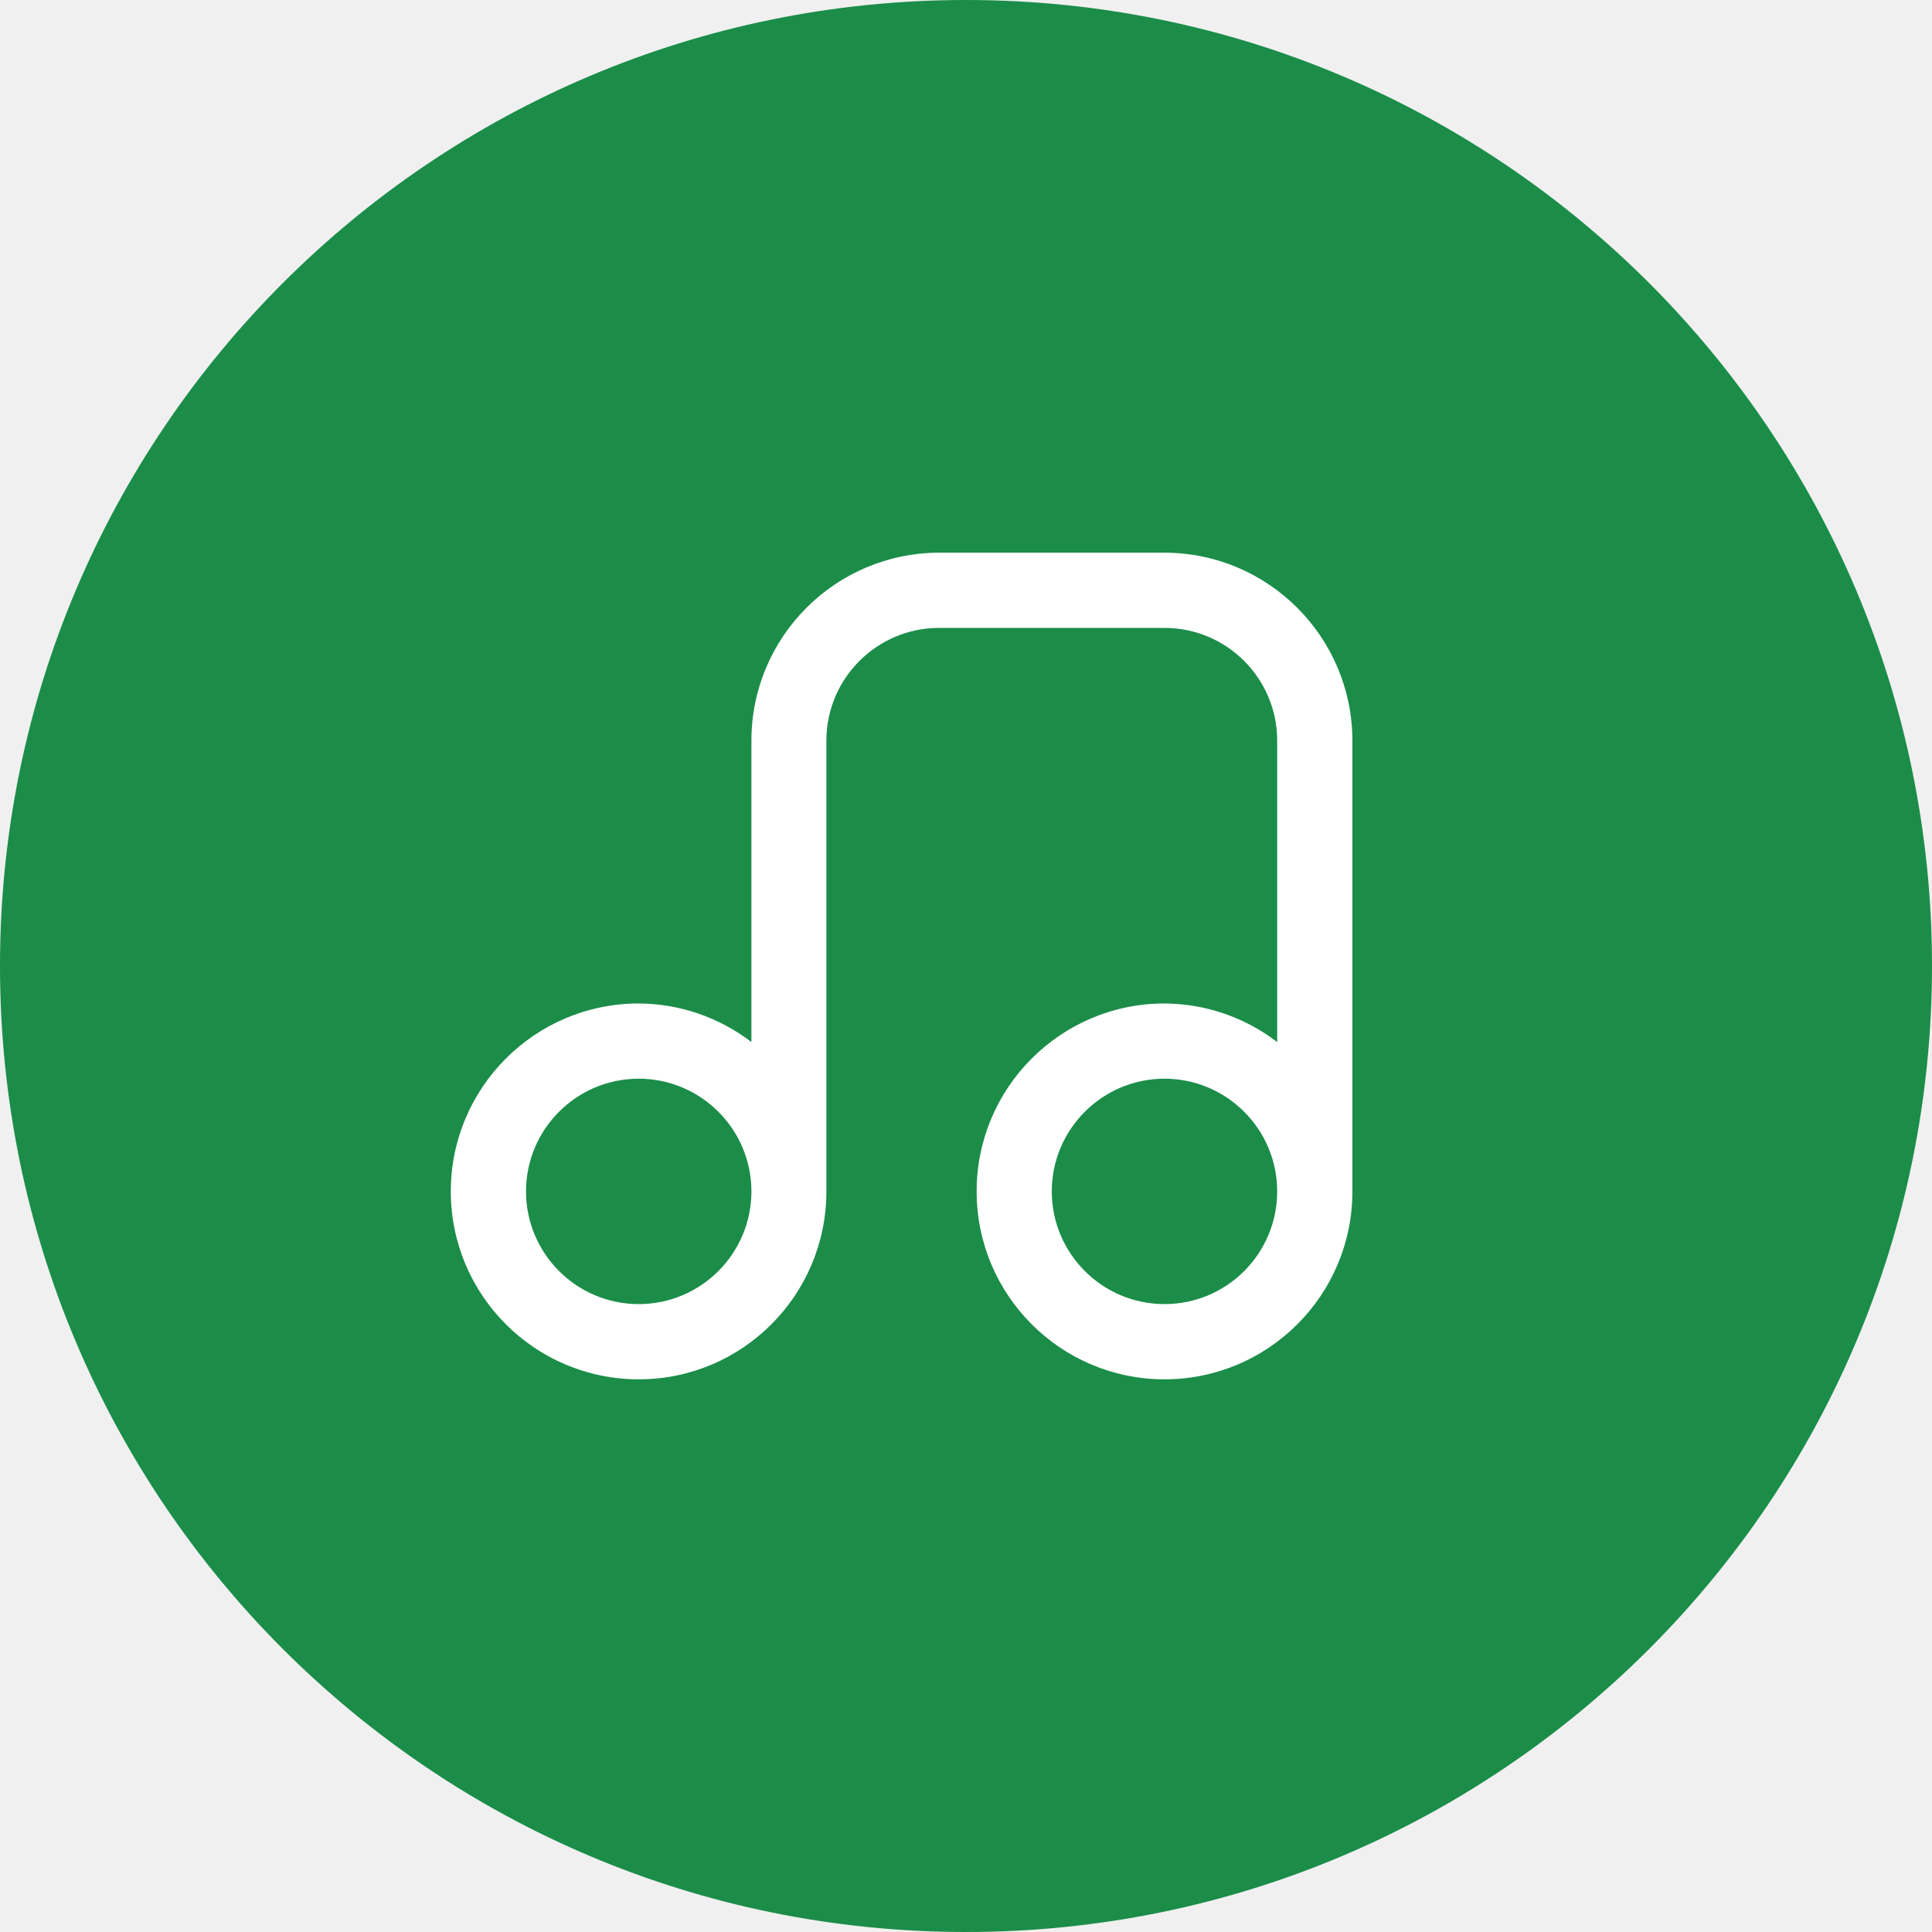
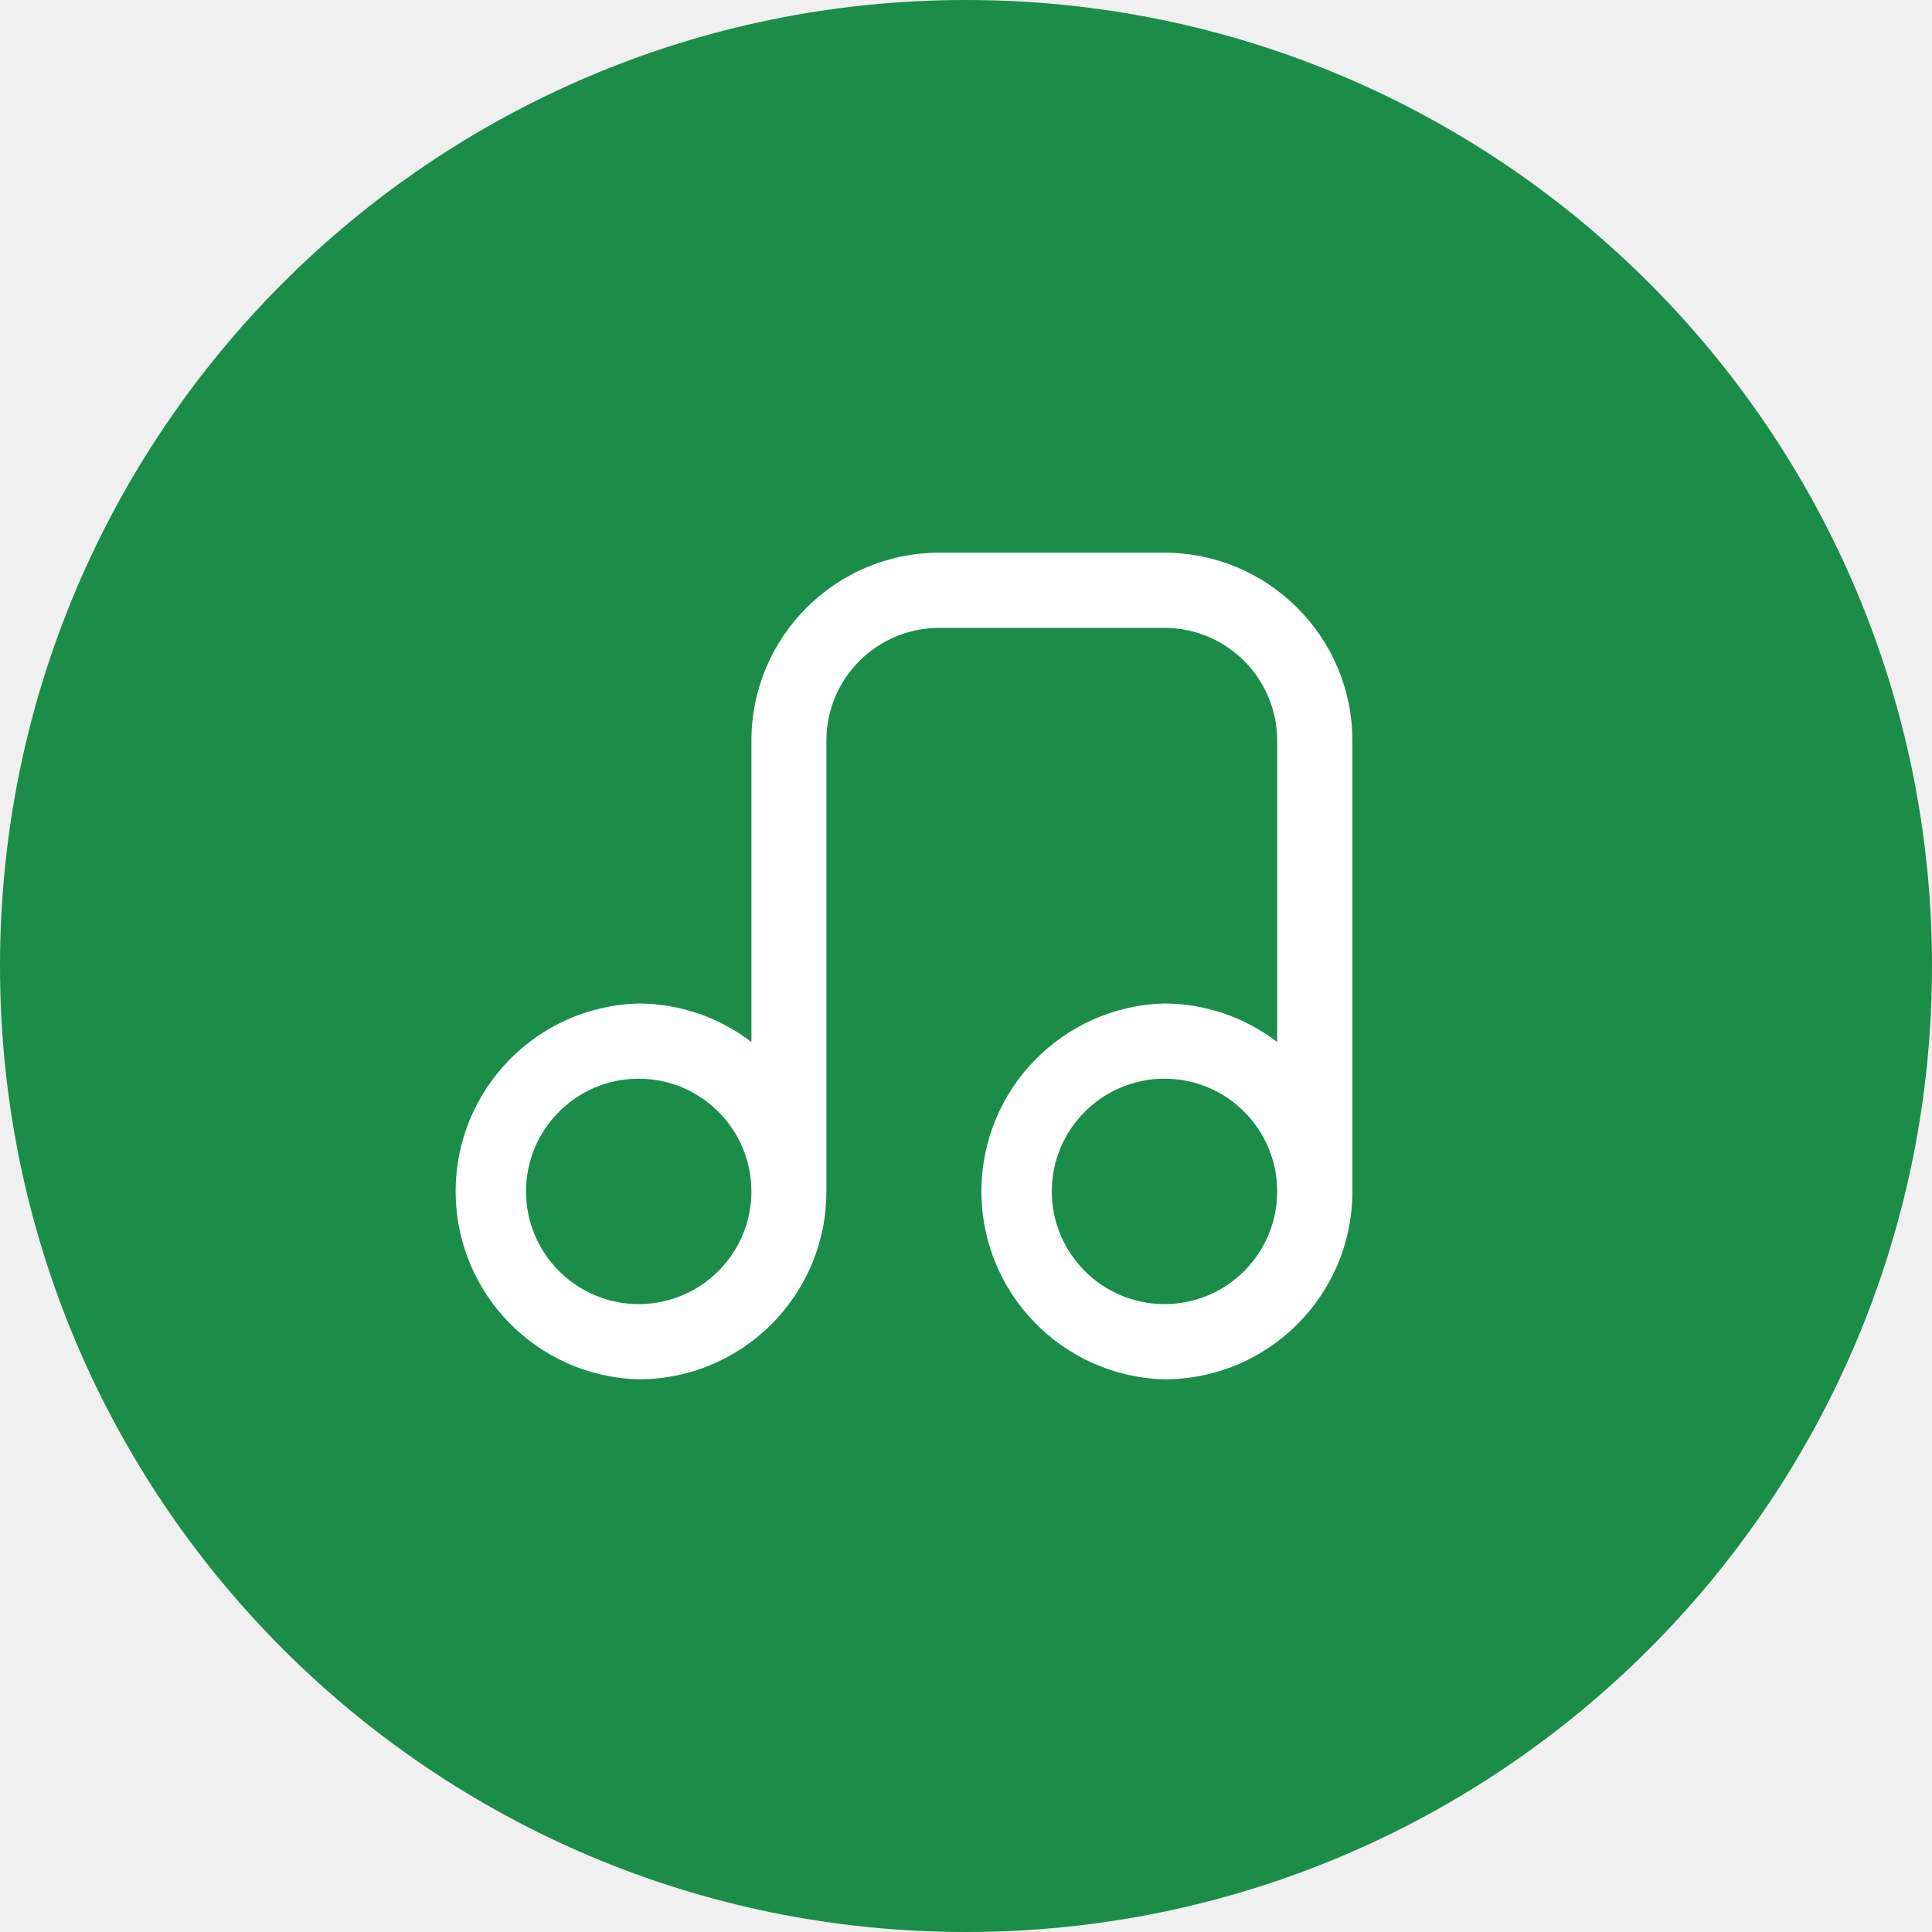
- <svg xmlns="http://www.w3.org/2000/svg" width="30" height="30" viewBox="0 0 30 30" fill="none">
+ <svg xmlns="http://www.w3.org/2000/svg" width="30" height="30" fill="none">
  <circle cx="15" cy="15" r="15" fill="#1B8D49" />
-   <path d="M18.082 8.582H14.582C12.975 8.585 11.668 9.889 11.668 11.5V16.181C11.165 15.796 10.552 15.585 9.918 15.582C8.307 15.582 7 16.89 7 18.5C7 20.111 8.307 21.418 9.918 21.418C11.528 21.418 12.832 20.111 12.832 18.5V11.5C12.832 10.535 13.617 9.75 14.582 9.75H18.082C19.048 9.75 19.832 10.535 19.832 11.5V16.181C19.329 15.796 18.717 15.585 18.082 15.582C16.472 15.582 15.165 16.89 15.165 18.5C15.165 20.111 16.472 21.418 18.082 21.418C19.693 21.418 21 20.111 21 18.5V11.5C20.997 9.889 19.693 8.585 18.082 8.582ZM9.918 20.25C8.952 20.25 8.168 19.465 8.168 18.5C8.168 17.535 8.952 16.75 9.918 16.75C10.883 16.75 11.668 17.535 11.668 18.5C11.668 19.465 10.883 20.25 9.918 20.25ZM18.082 20.25C17.117 20.25 16.332 19.465 16.332 18.5C16.332 17.535 17.117 16.75 18.082 16.75C19.048 16.75 19.832 17.535 19.832 18.5C19.832 19.465 19.05 20.25 18.082 20.25Z" fill="white" />
+   <path d="M18.082 8.582h-3.5a2.92 2.92 0 0 0-2.914 2.918v4.681a2.894 2.894 0 0 0-1.75-.599 2.919 2.919 0 0 0 0 5.836 2.916 2.916 0 0 0 2.914-2.918v-7c0-.965.785-1.75 1.75-1.75h3.5c.966 0 1.75.785 1.75 1.75v4.681a2.894 2.894 0 0 0-1.75-.599 2.919 2.919 0 0 0 0 5.836A2.919 2.919 0 0 0 21 18.5v-7a2.922 2.922 0 0 0-2.918-2.918zM9.918 20.25c-.966 0-1.75-.785-1.75-1.75s.784-1.75 1.75-1.75c.965 0 1.75.785 1.75 1.75s-.785 1.75-1.75 1.75zm8.164 0c-.965 0-1.75-.785-1.75-1.75s.785-1.75 1.75-1.75a1.75 1.75 0 1 1 0 3.5z" fill="#fff" />
</svg>
